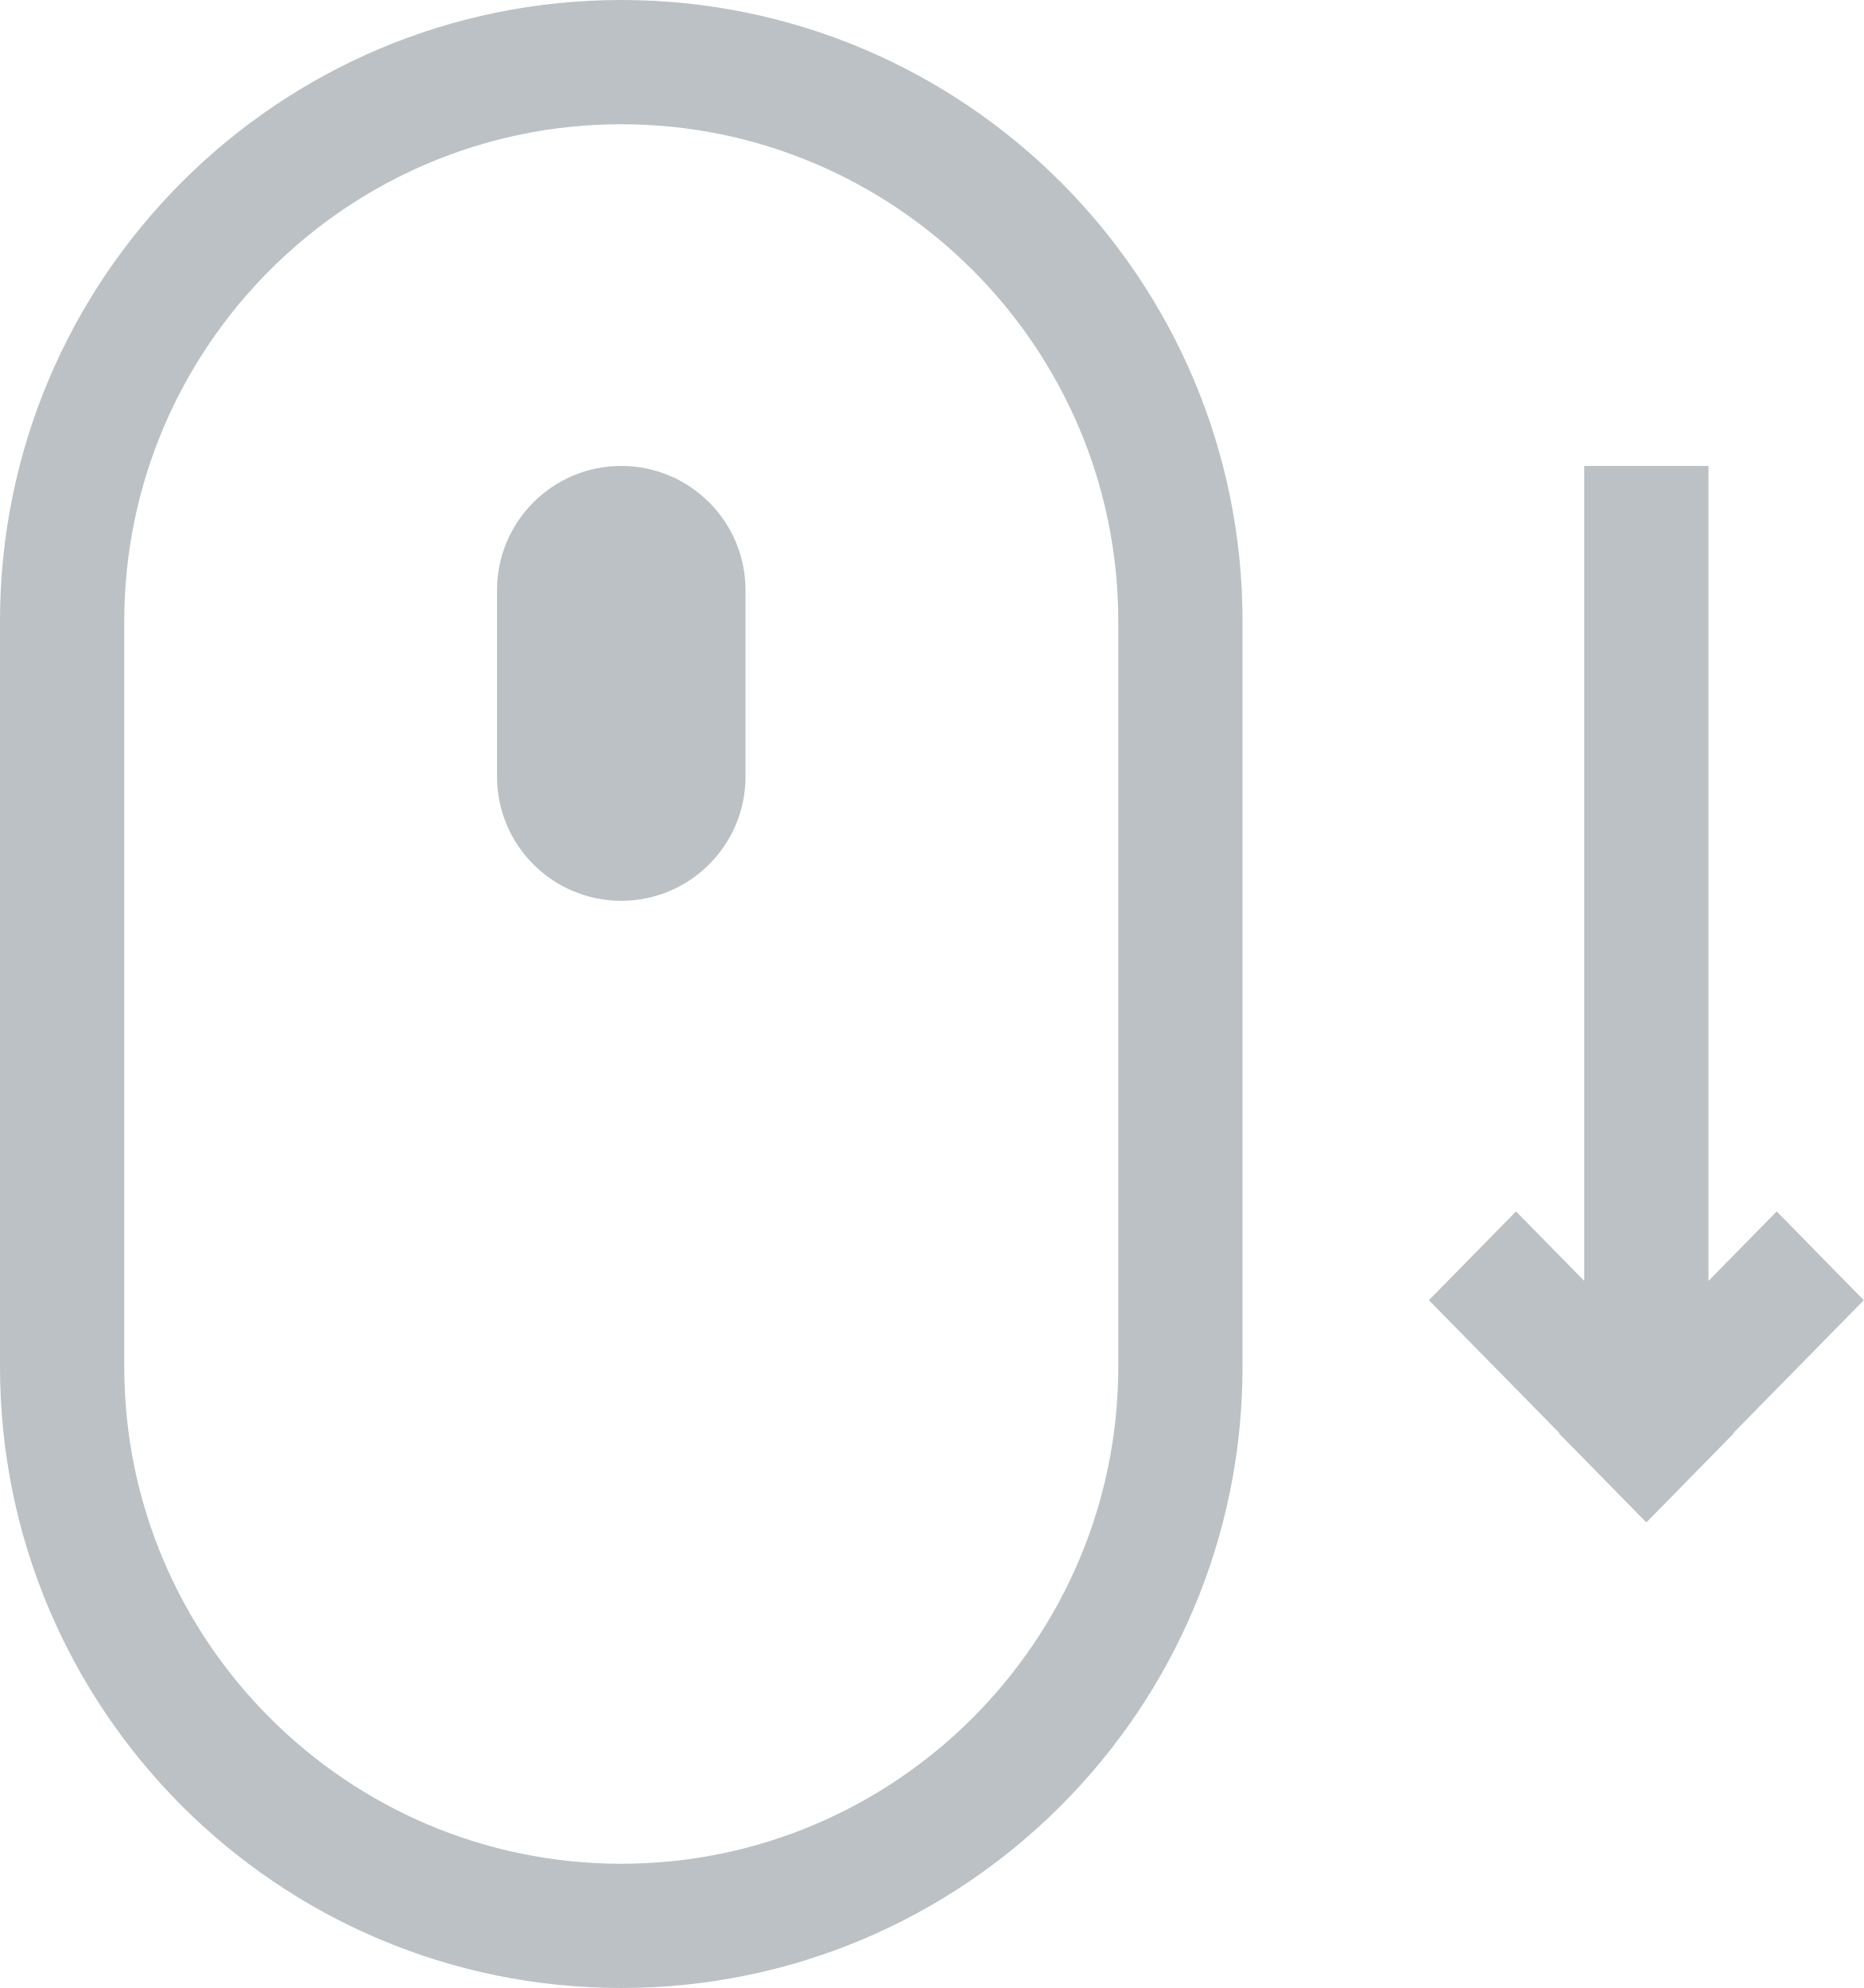
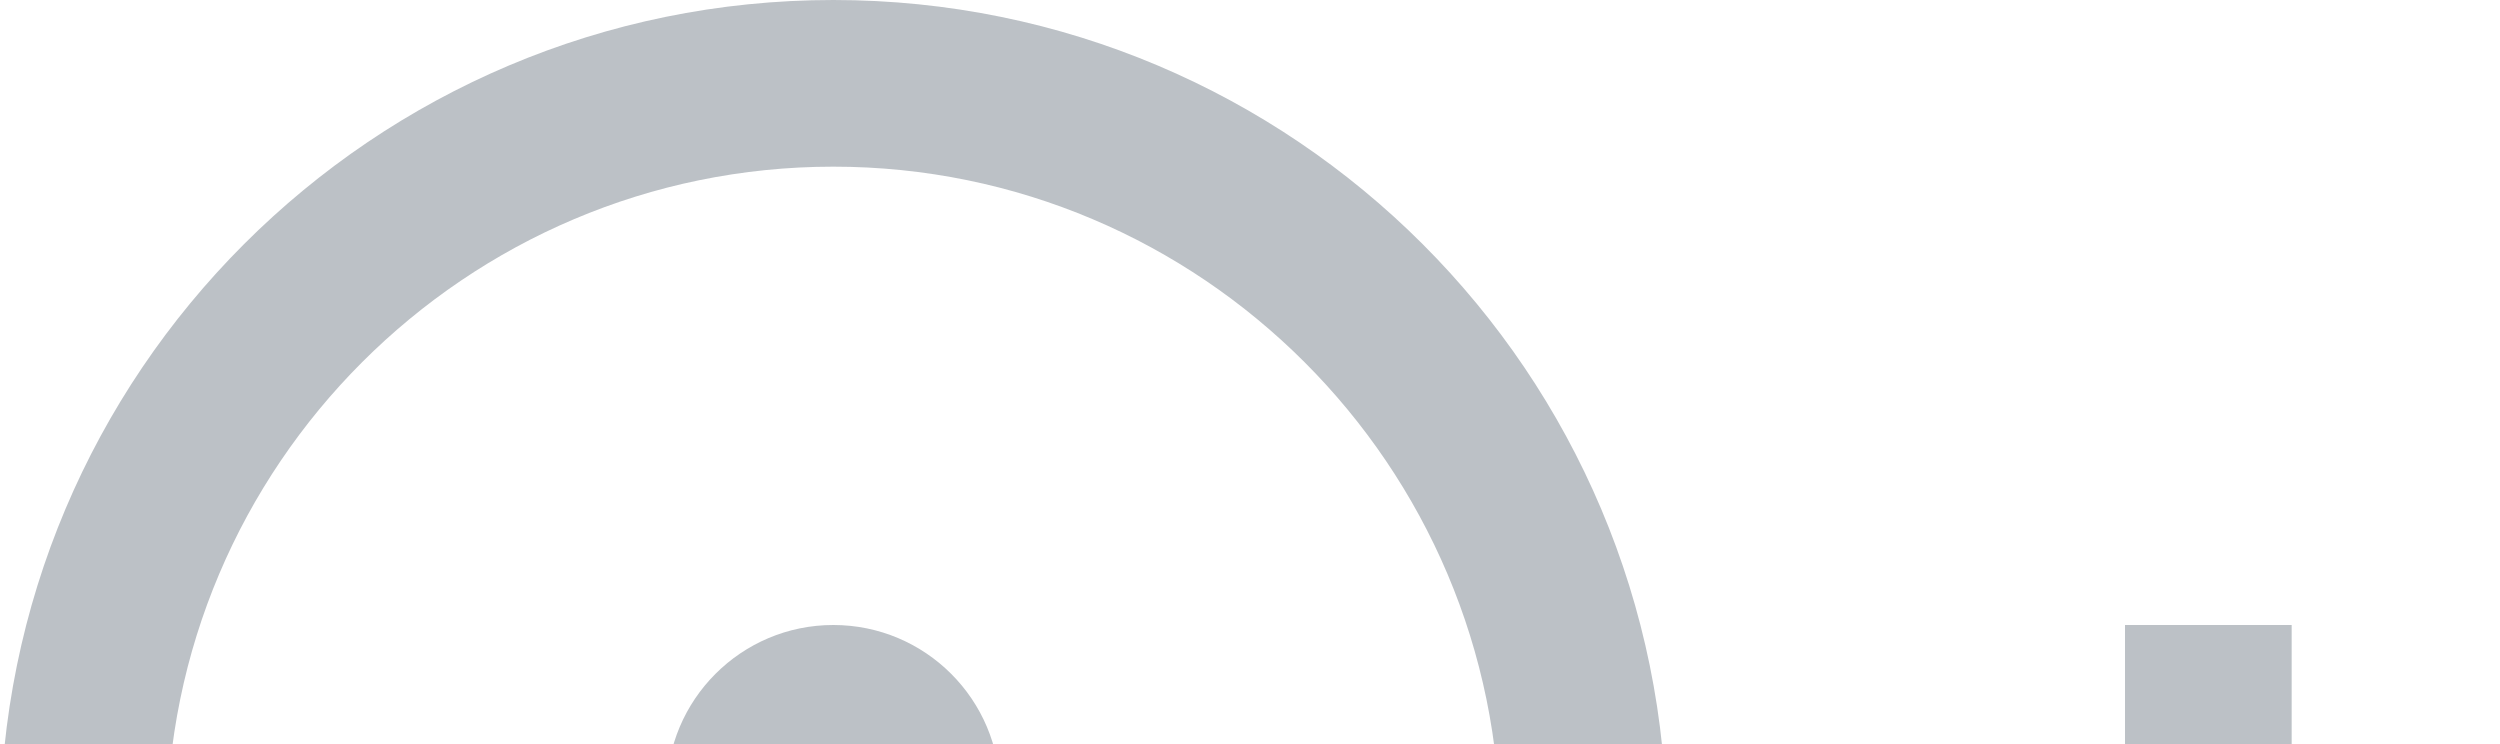
- <svg xmlns="http://www.w3.org/2000/svg" version="1.1" id="Layer_1" x="0px" y="0px" width="235.488px" height="251.188px" viewBox="0 0 235.488 251.188" enable-background="new 0 0 235.488 251.188" xml:space="preserve">
+ <svg xmlns="http://www.w3.org/2000/svg" version="1.1" id="Layer_1" x="0px" y="0px" width="235.488px" height="70px" viewBox="0 0 235.488 70" enable-background="new 0 0 235.488 70" xml:space="preserve">
  <g>
    <path fill="#BCC1C6" d="M94.195,98.12c0,8.666-7.033,15.699-15.699,15.699l0,0c-8.666,0-15.699-7.033-15.699-15.699V74.571   c0-8.666,7.033-15.699,15.699-15.699l0,0c8.666,0,15.699,7.033,15.699,15.699V98.12z" />
    <polygon fill="#BCC1C6" points="235.488,164.284 224.483,153.067 215.864,161.844 215.864,58.872 200.165,58.872 200.165,161.844    191.546,153.067 180.541,164.284 197.01,181.051 196.963,181.099 207.968,192.315 208.015,192.269 208.062,192.315    219.066,181.099 219.02,181.051  " />
    <path fill="#BCC1C6" d="M78.496,15.699c34.625,0,62.797,28.172,62.797,62.797v94.195c0,34.625-28.172,62.797-62.797,62.797   s-62.797-28.172-62.797-62.797V78.496C15.699,43.872,43.872,15.699,78.496,15.699 M78.496,0C35.143,0,0,35.143,0,78.496v94.195   c0,43.346,35.143,78.496,78.496,78.496c43.354,0,78.496-35.15,78.496-78.496V78.496C156.992,35.143,121.85,0,78.496,0L78.496,0z" />
  </g>
</svg>
